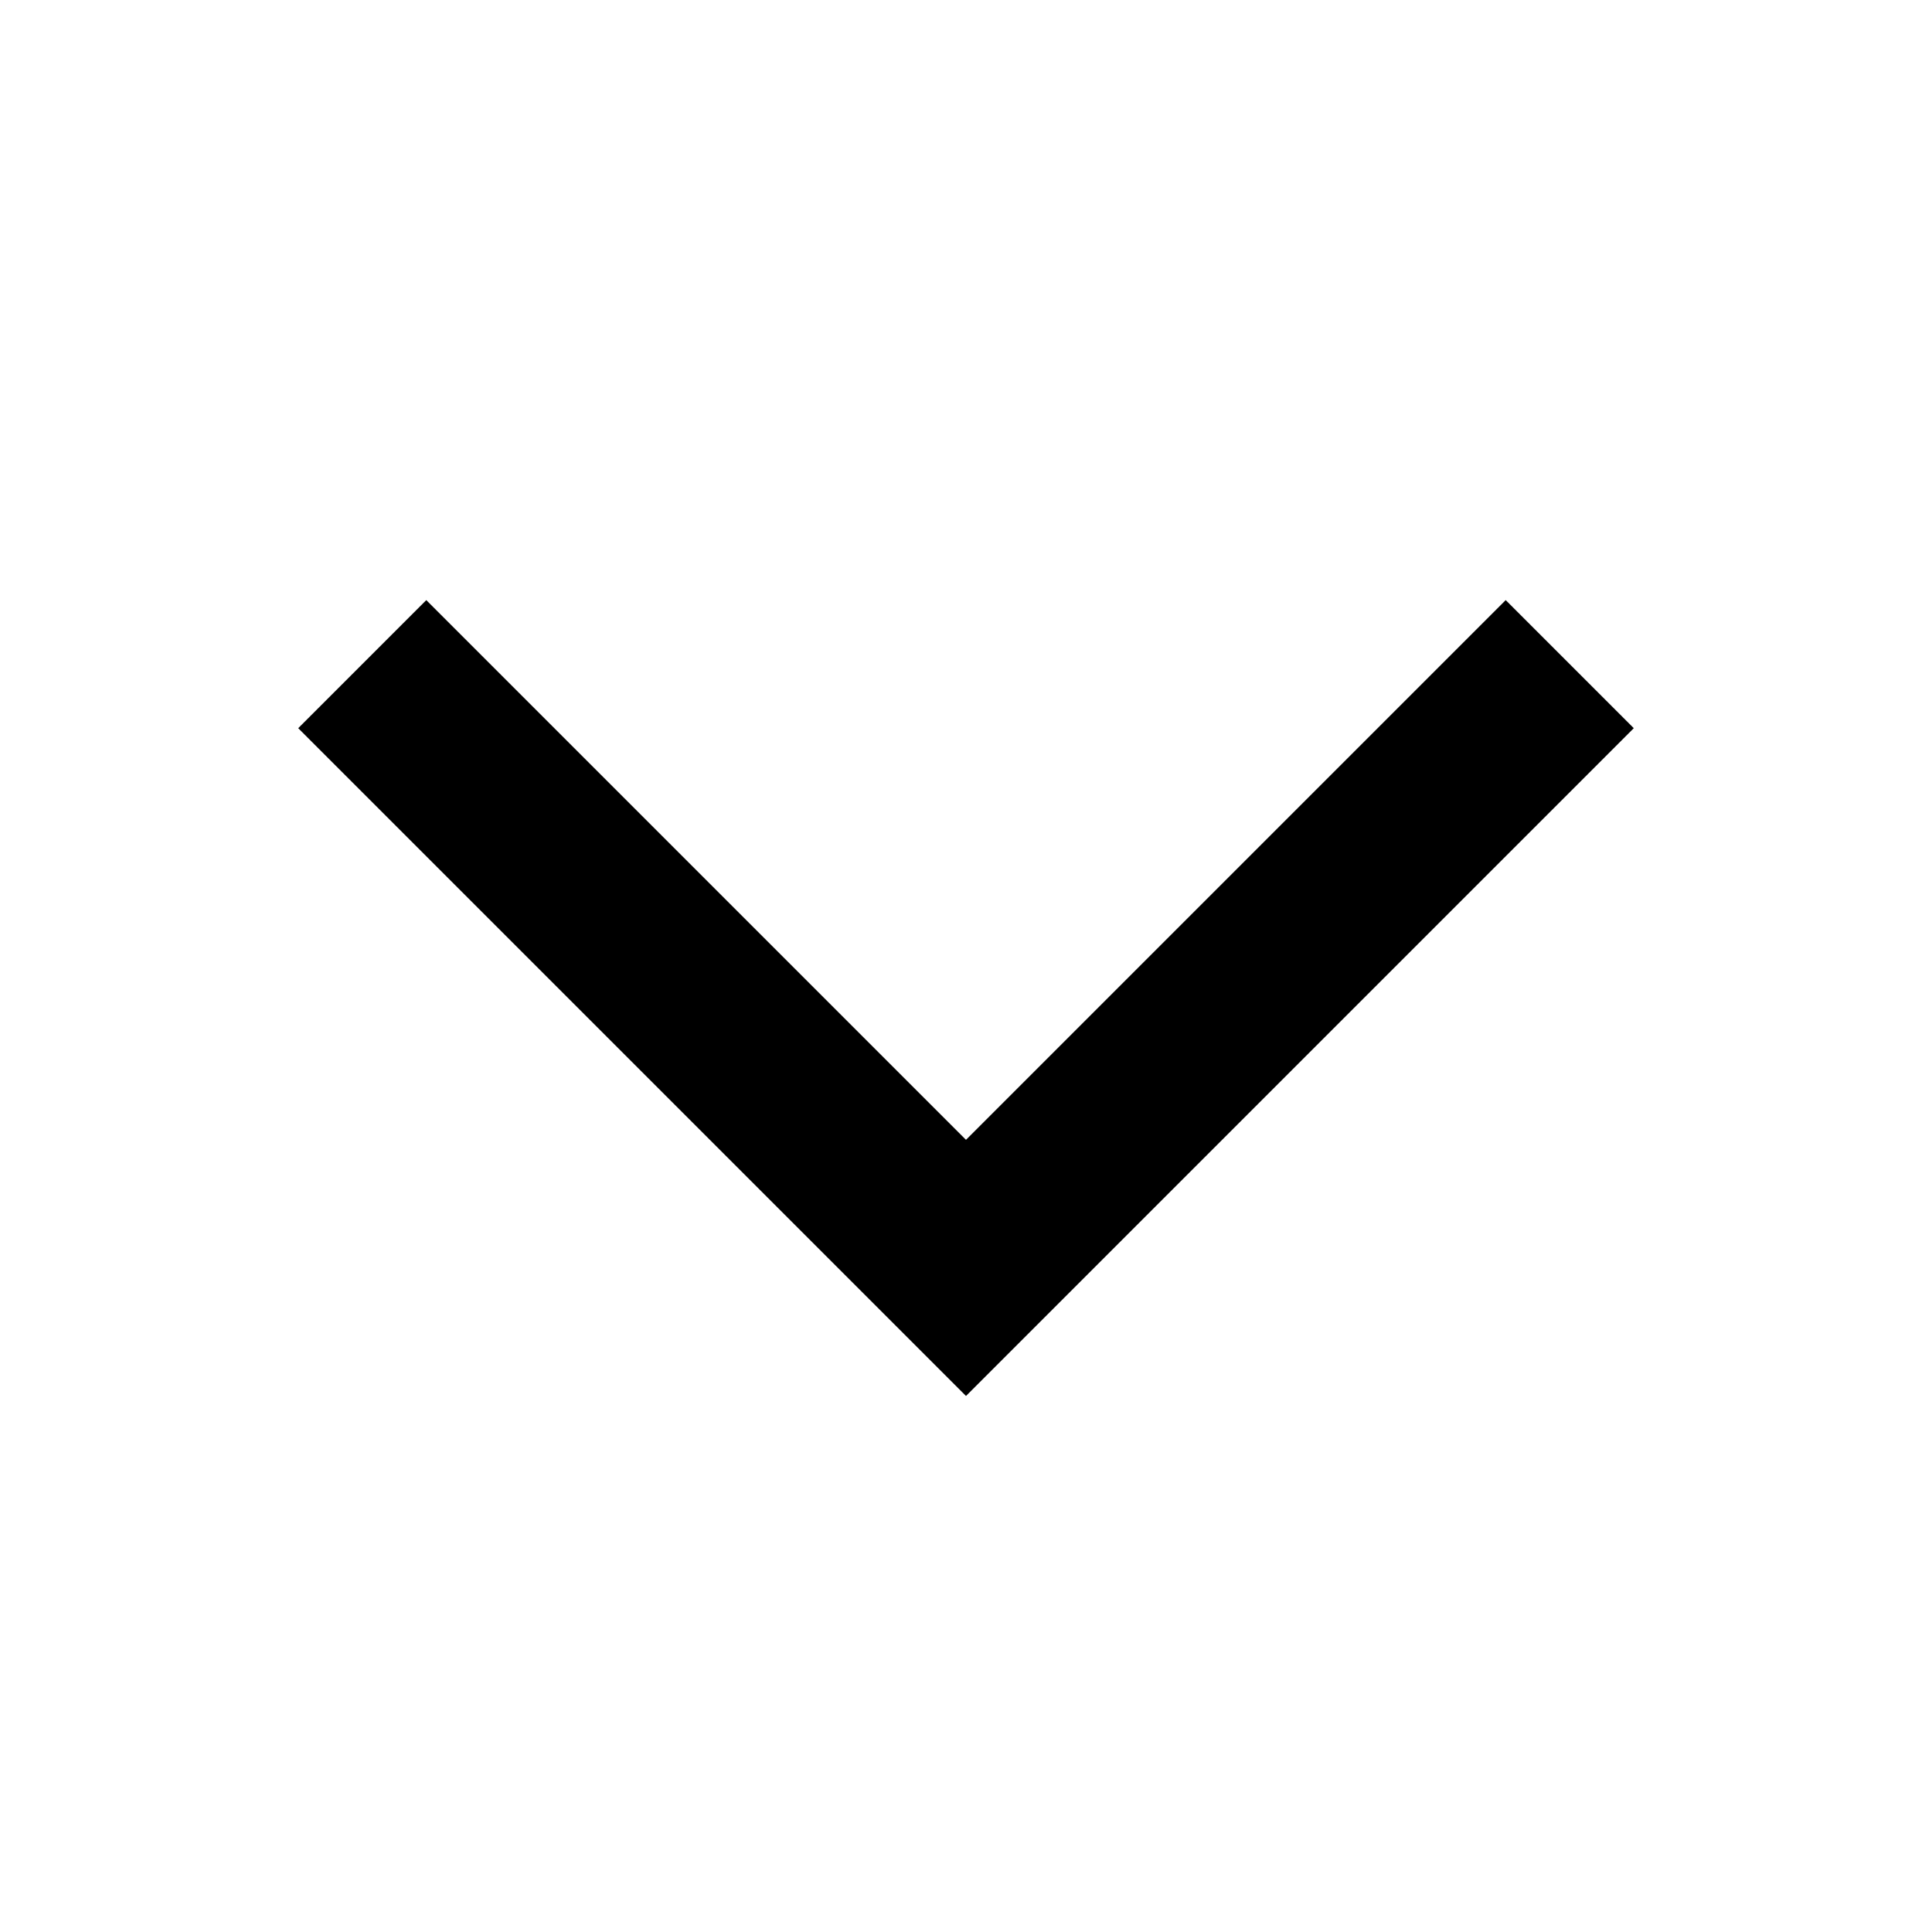
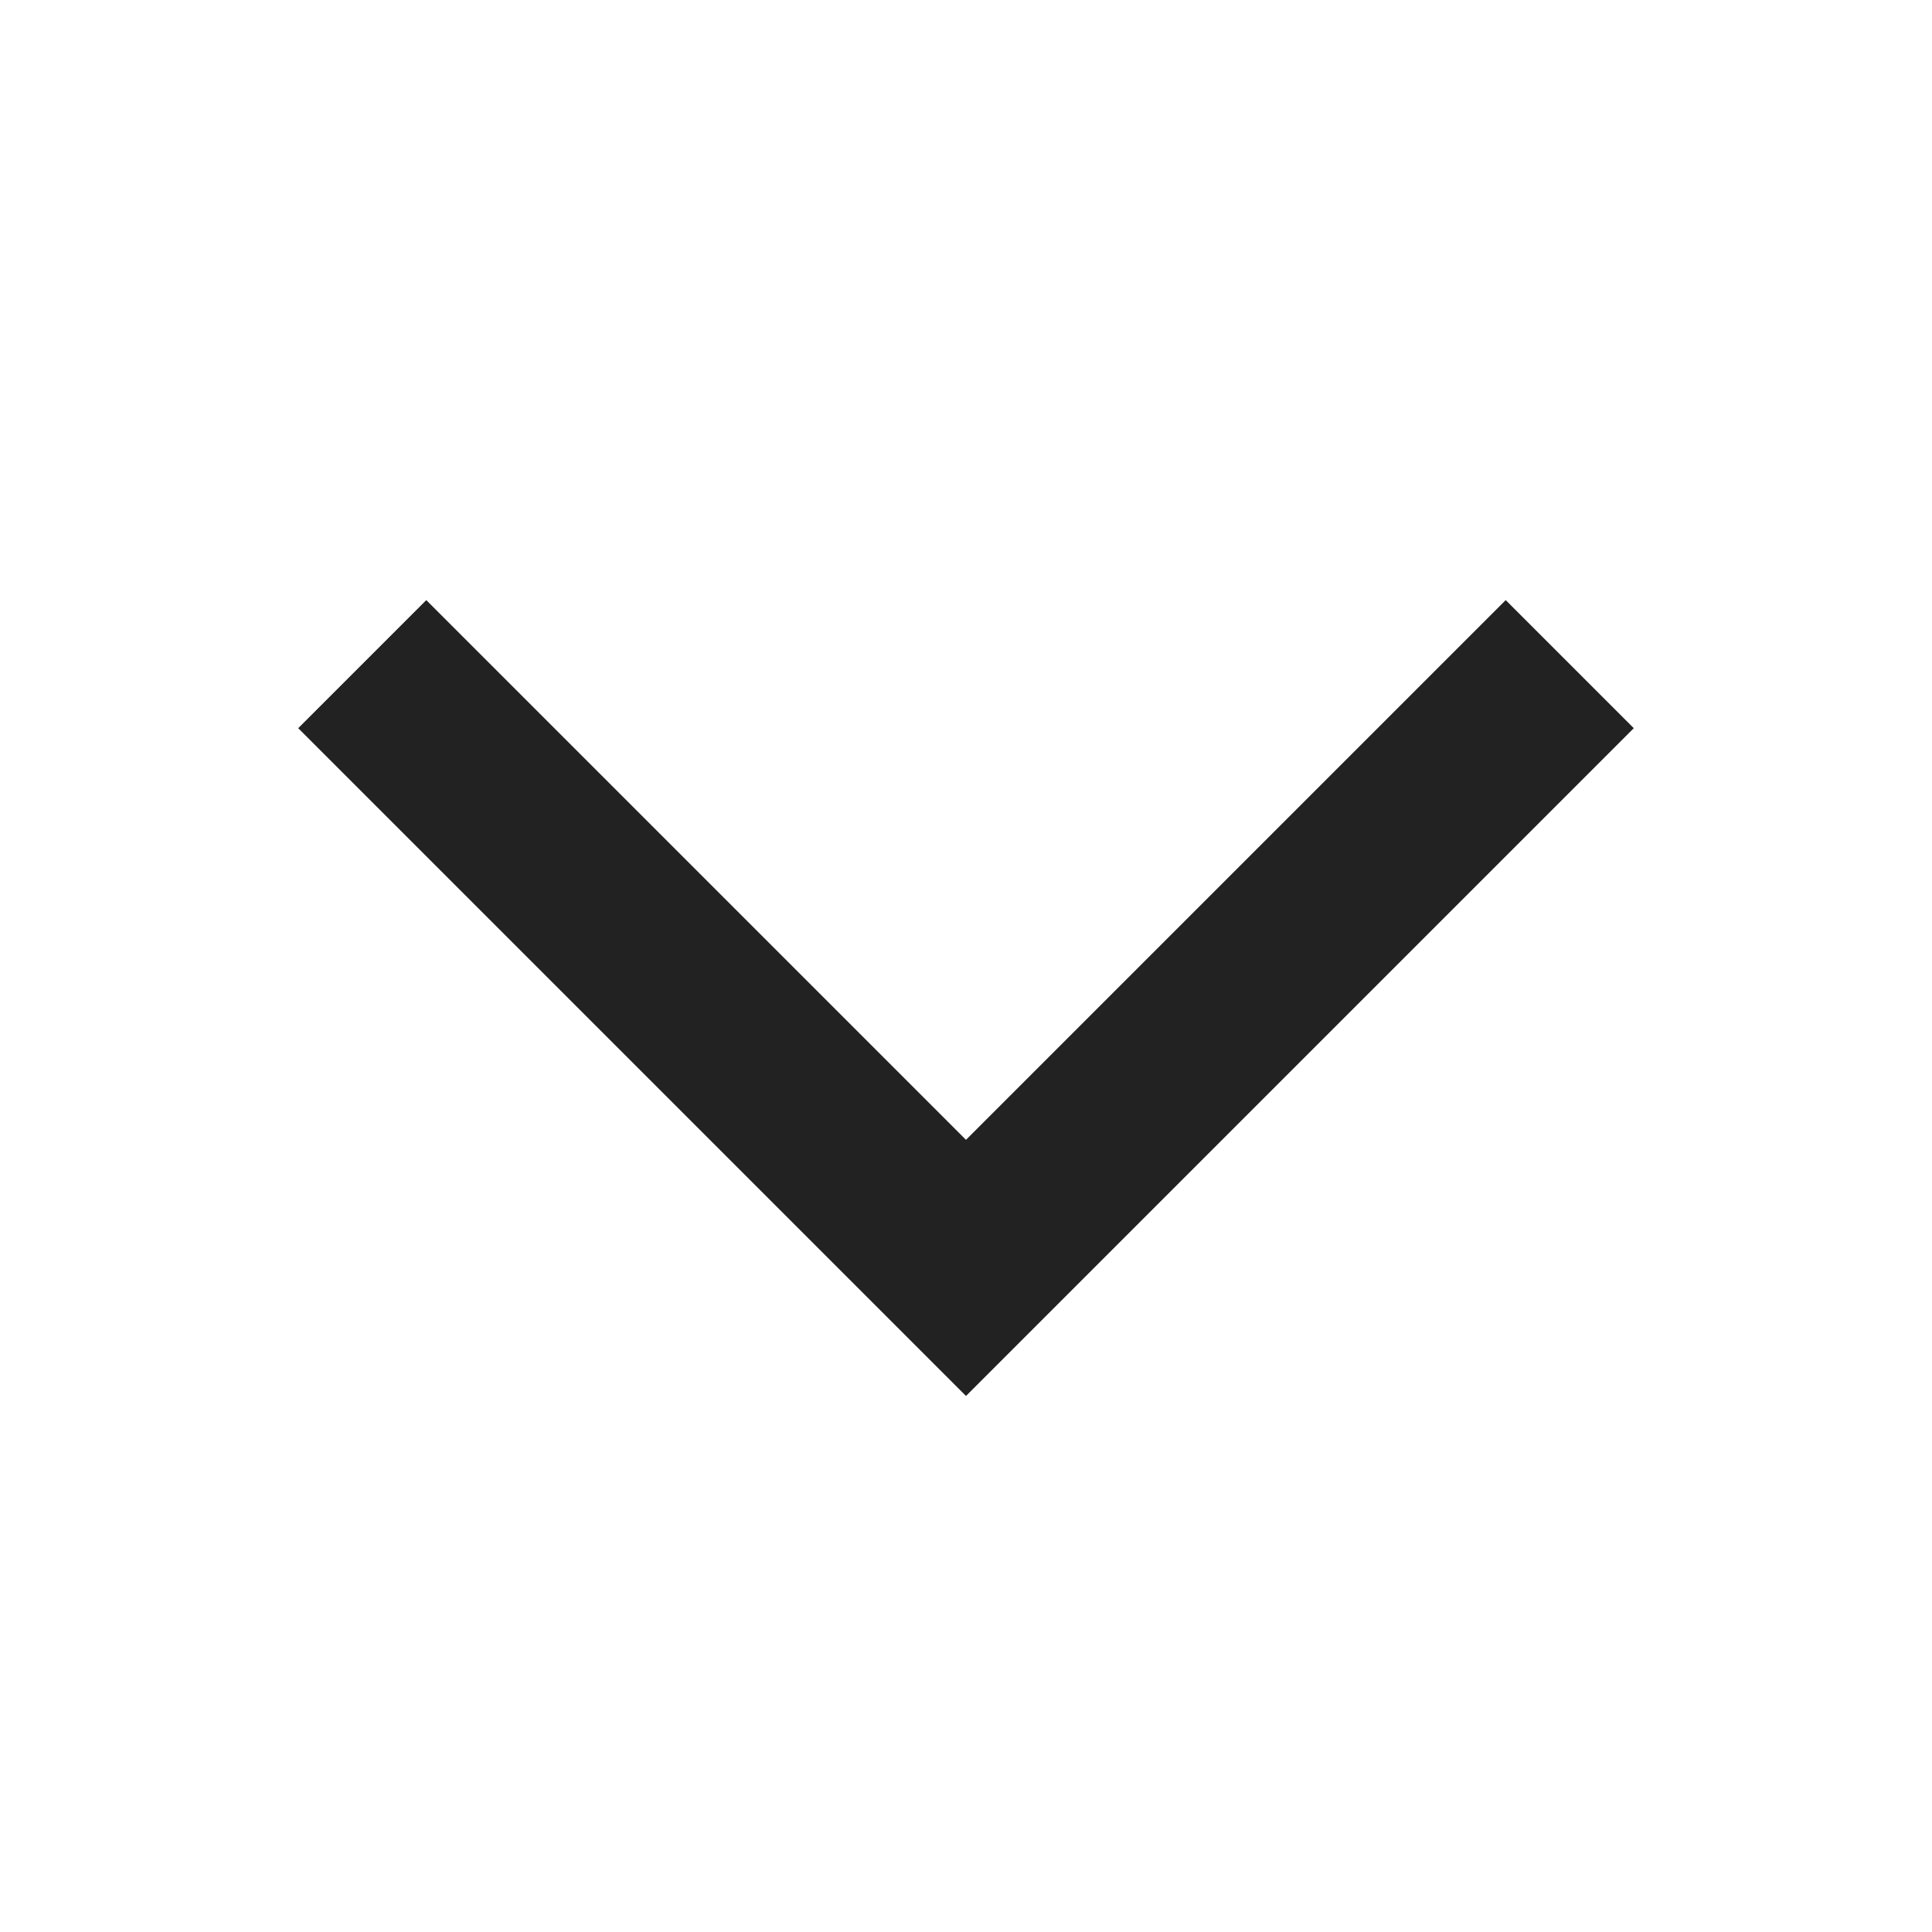
<svg xmlns="http://www.w3.org/2000/svg" id="arrow_down" viewBox="0 0 16 16">
  <g transform="translate(0)">
    <g id="icon_16down" data-name="icon / h16 /down" transform="translate(15.539 16) rotate(180)">
      <g id="keyline_16px" data-name="keyline/16px" transform="translate(15.539) rotate(90)">
        <g id="bounding-box">
          <path id="shape" d="M0,0H16V16H0Z" fill="none" />
        </g>
      </g>
      <g id="icon" transform="translate(4.258 2.82)">
-         <path id="패스_202519" data-name="패스 202519" d="M18277.213-3412.96l-5,5,5,5" transform="translate(-3404.679 -18269.533) rotate(90)" fill="none" stroke="currentColor" stroke-width="1.5" />
+         <path id="패스_202519" data-name="패스 202519" d="M18277.213-3412.96l-5,5,5,5" transform="translate(-3404.679 -18269.533) rotate(90)" fill="none" stroke="#222" stroke-width="1.5" />
      </g>
    </g>
  </g>
</svg>
